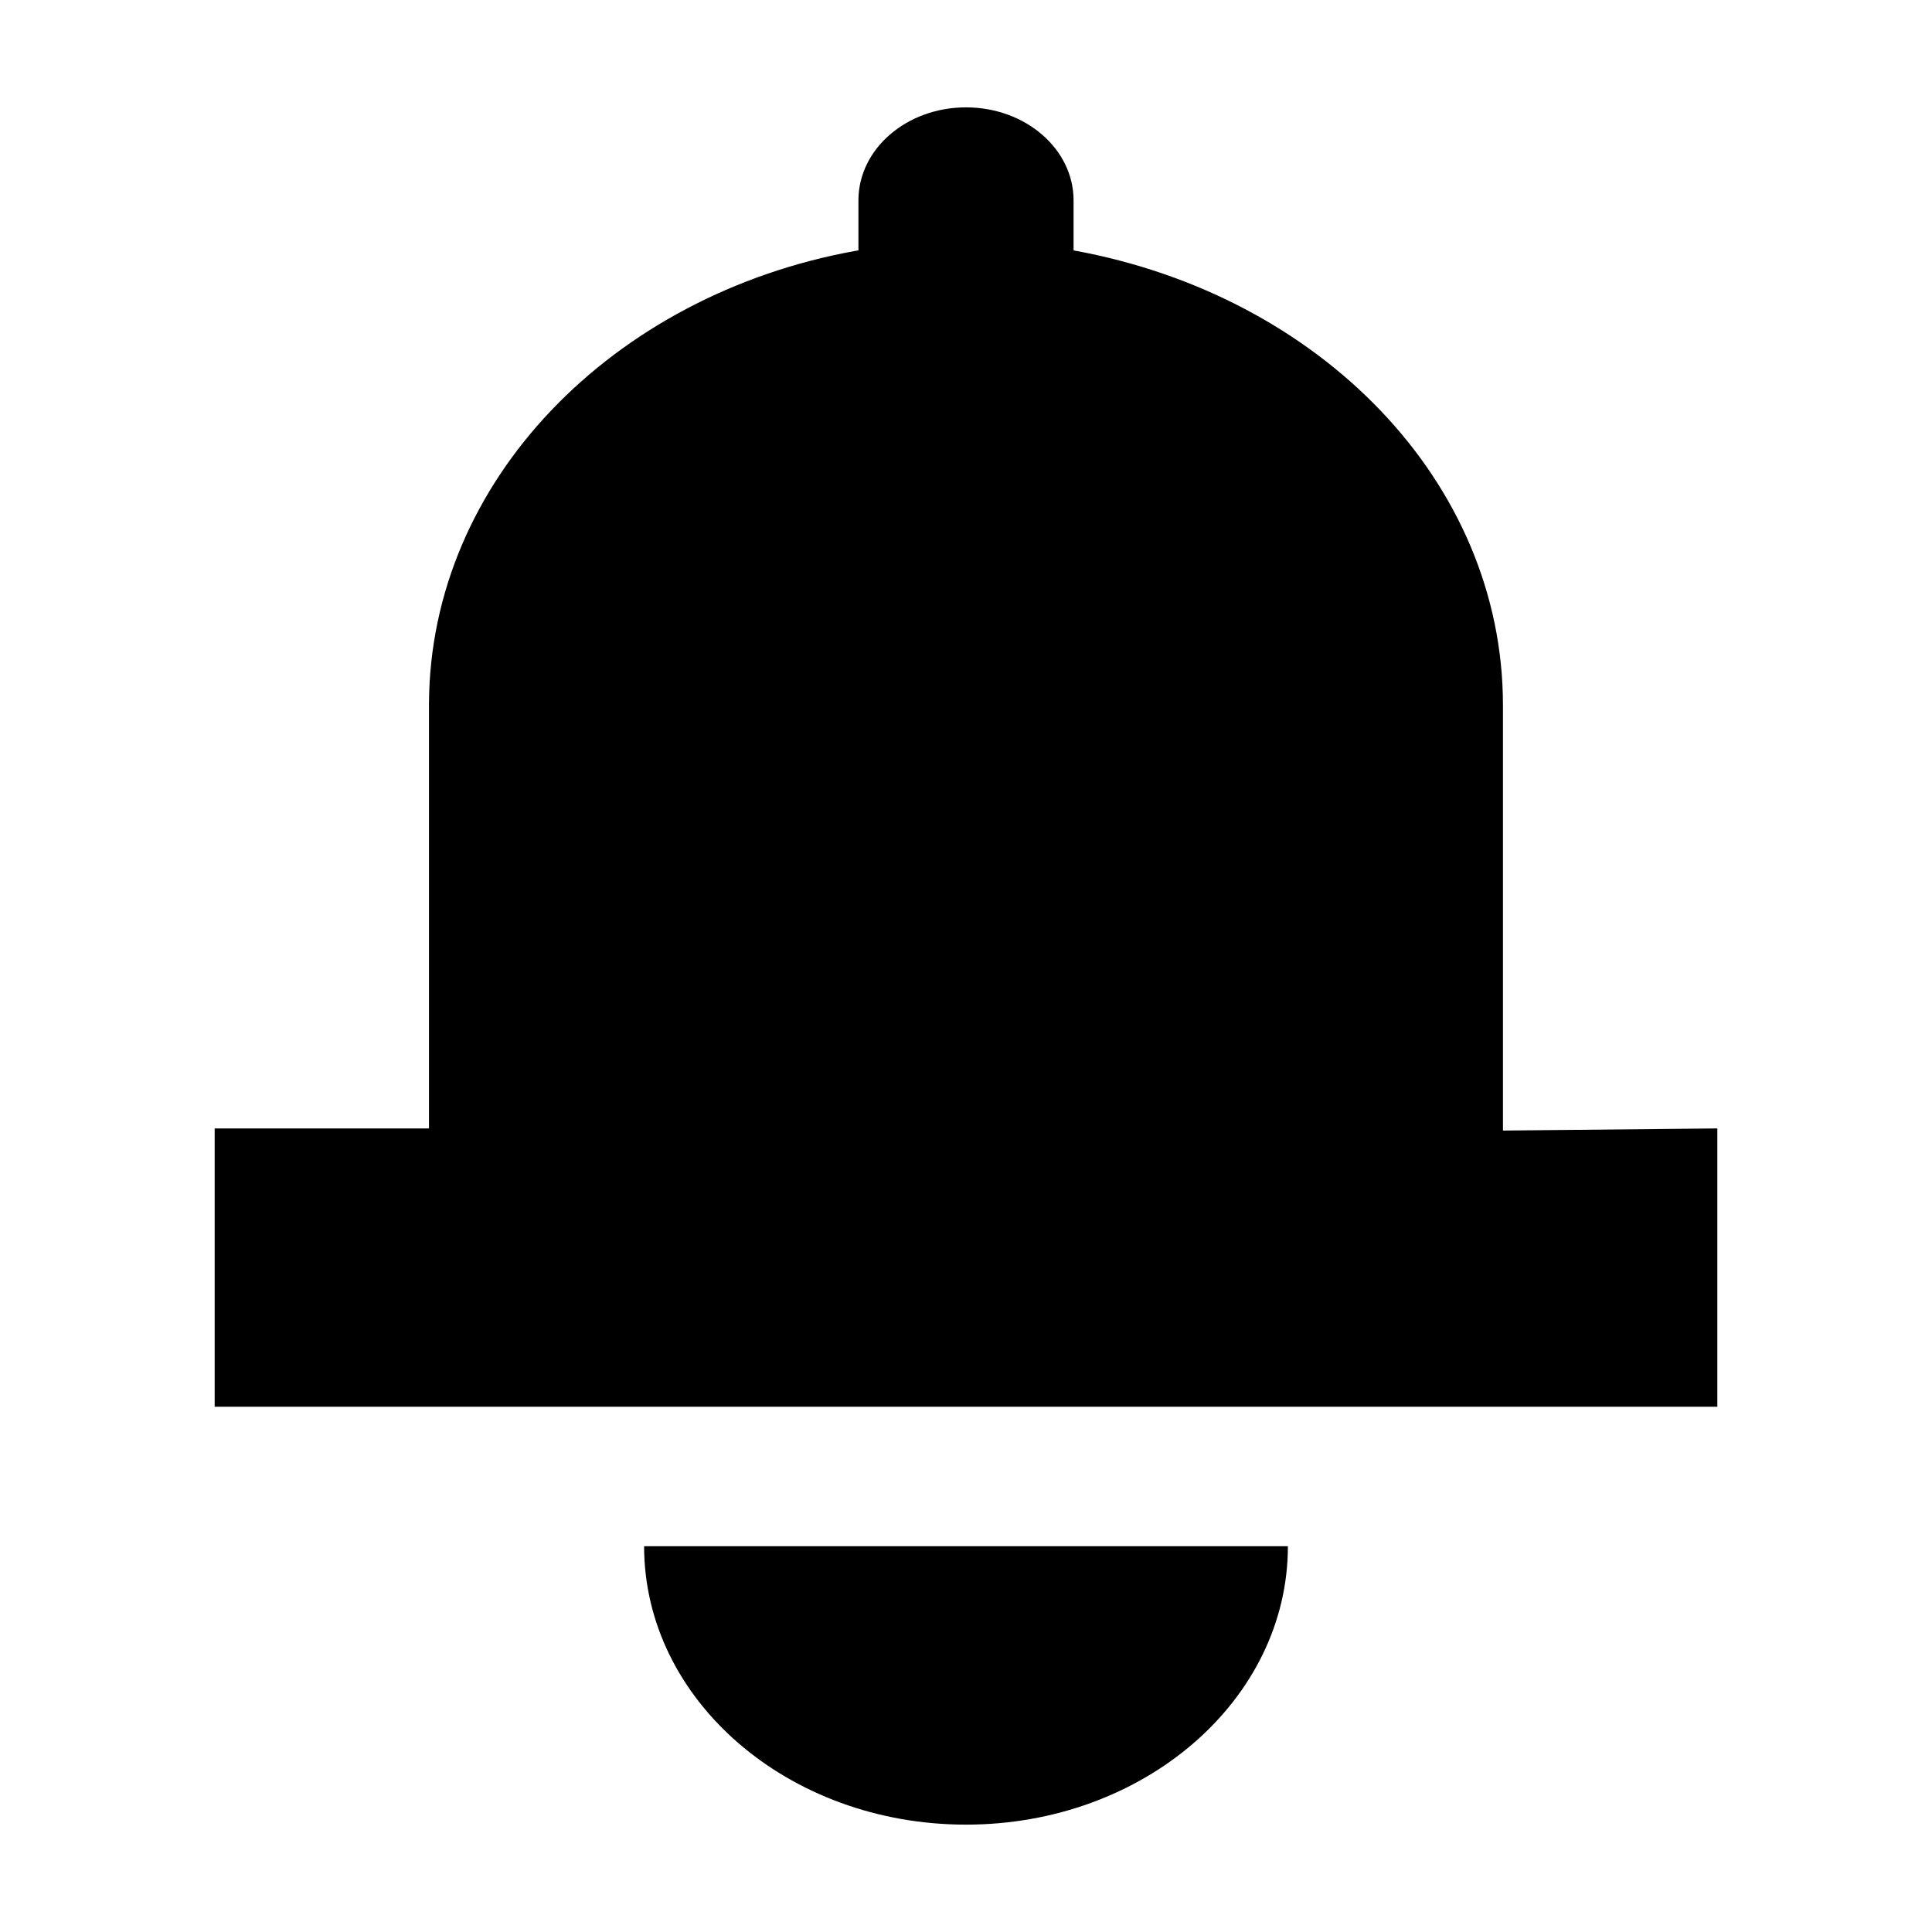
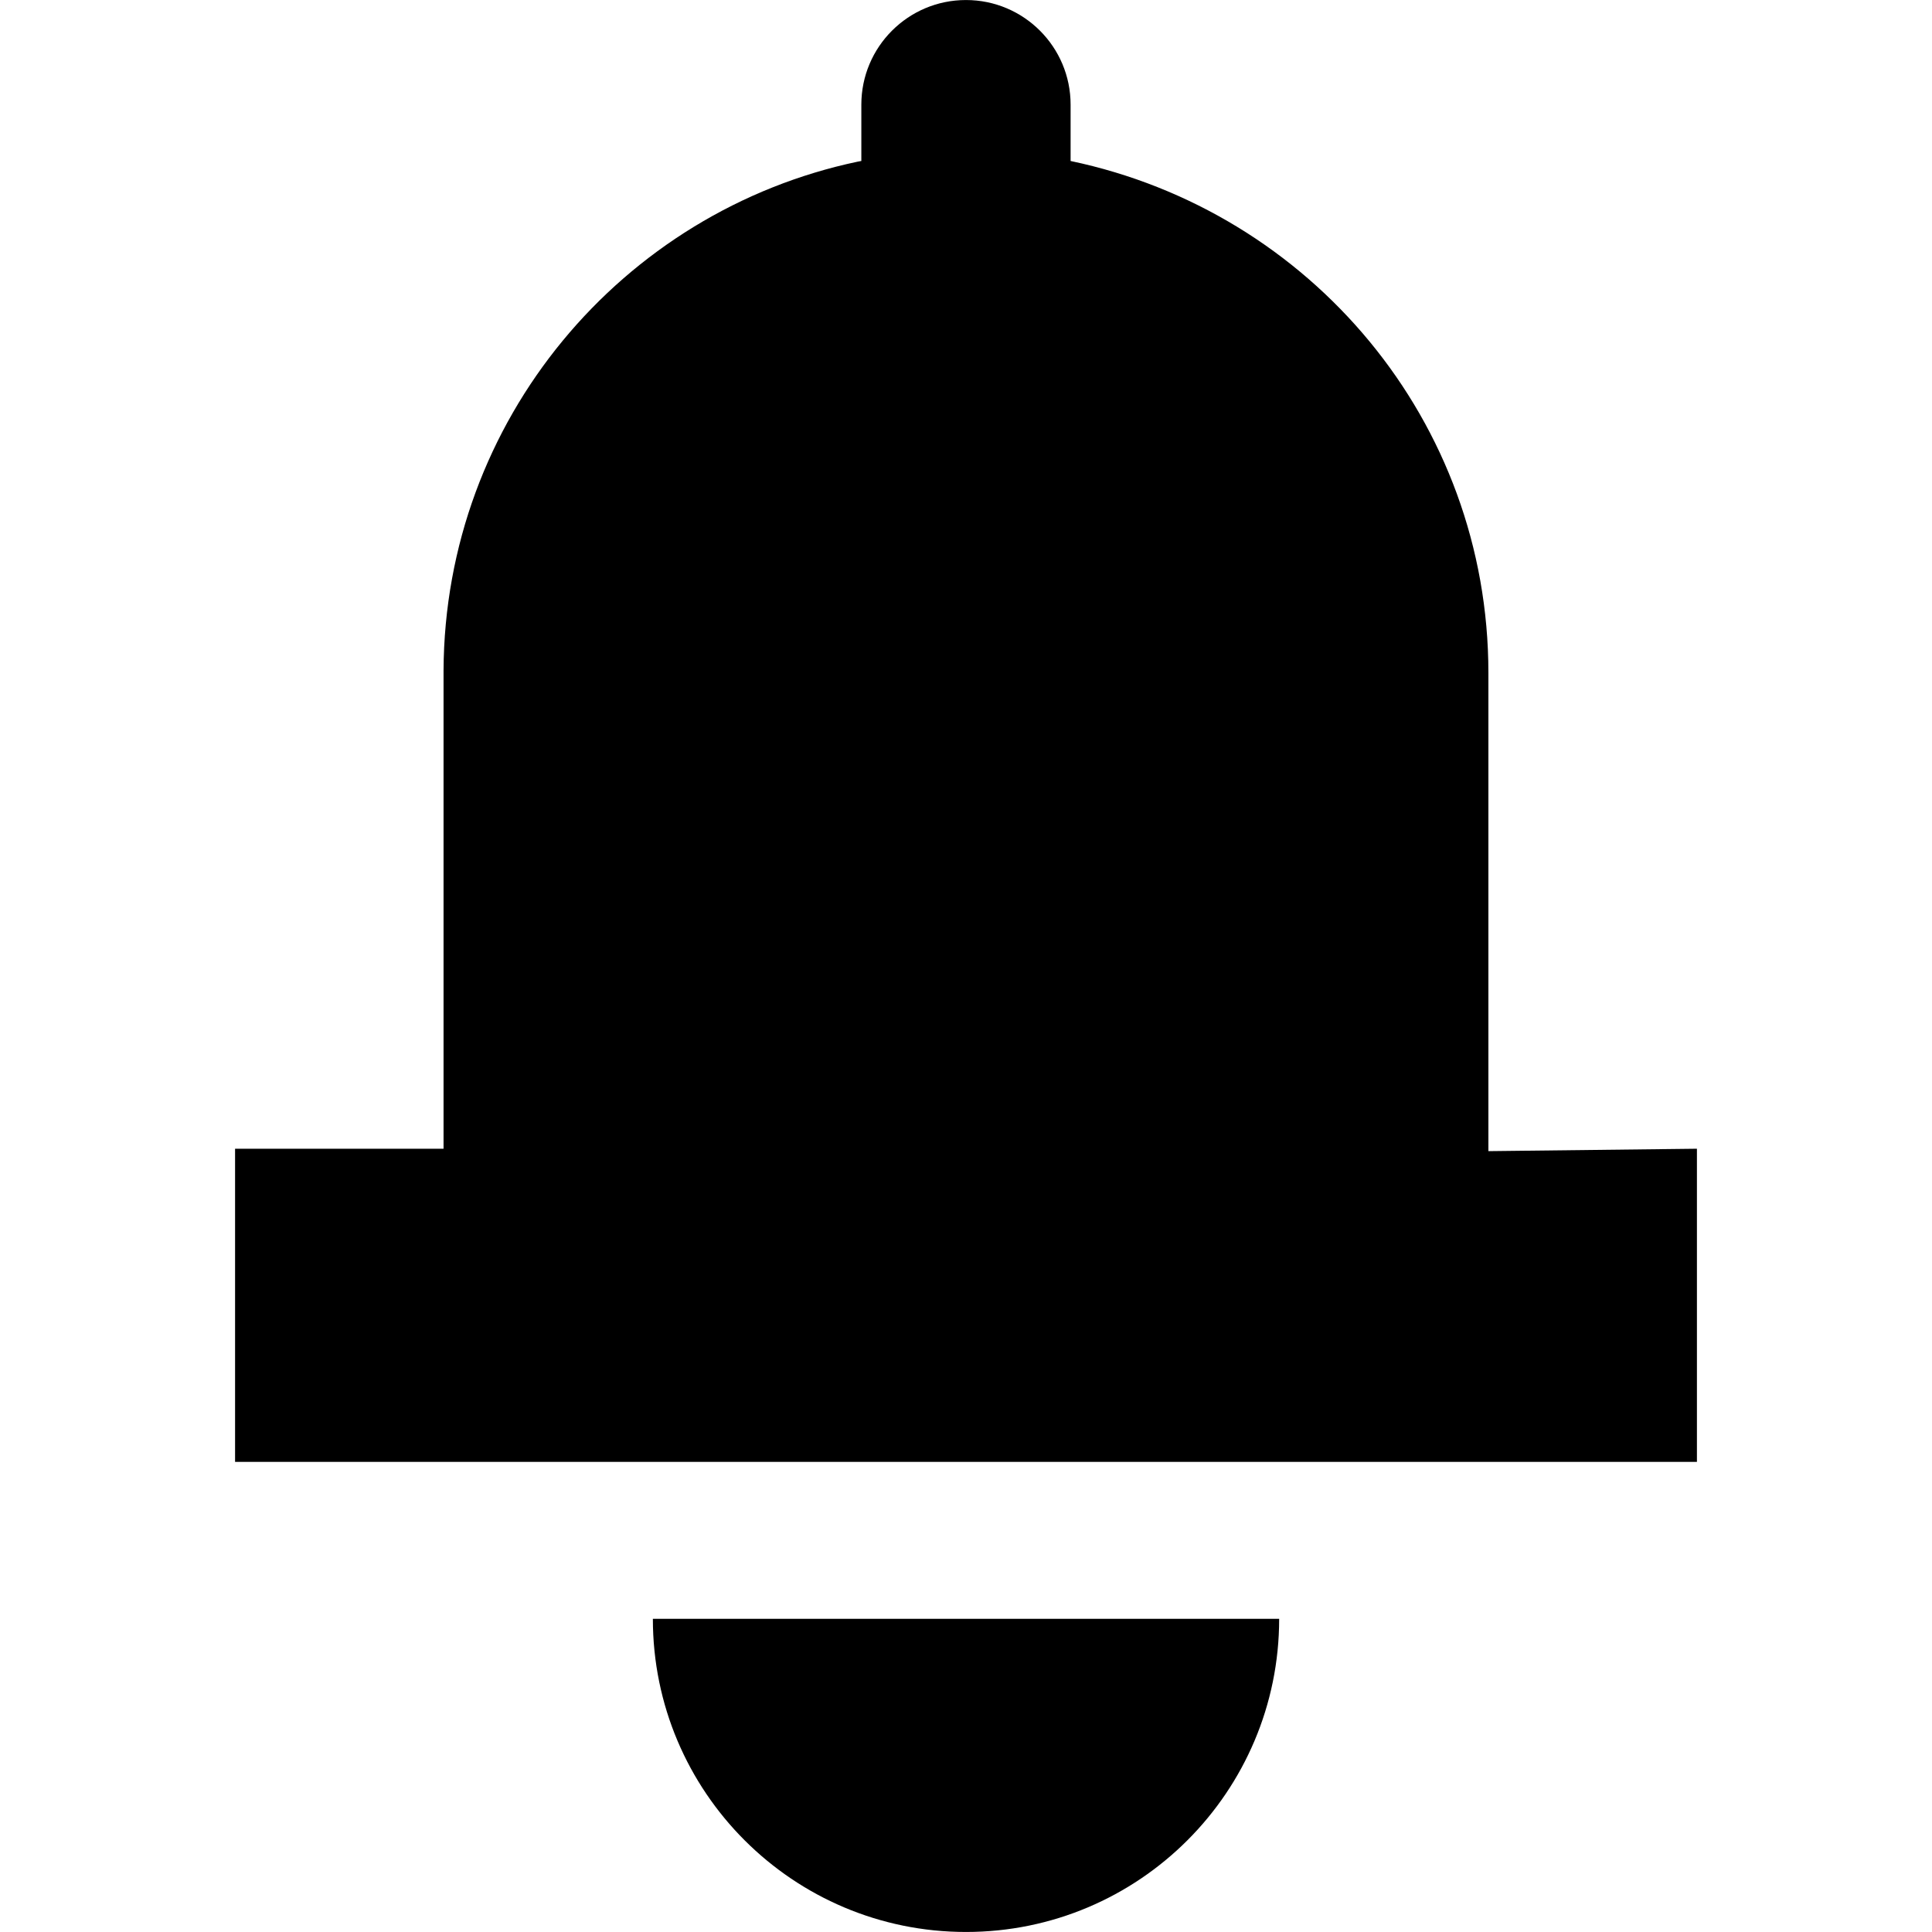
- <svg xmlns="http://www.w3.org/2000/svg" width="28" height="28" viewBox="0 0 28 28" fill="none">
-   <path d="M24.889 16.354V20.388H3.111V16.354H6.217V10.194C6.234 6.966 8.876 4.276 12.391 3.637L12.441 3.629V2.904C12.441 2.159 13.139 1.556 14 1.556C14.861 1.556 15.559 2.159 15.559 2.904V3.629C19.136 4.278 21.782 6.983 21.782 10.223V16.385L24.889 16.354ZM14 26.444C16.577 26.444 18.665 24.638 18.665 22.409H9.335C9.335 24.638 11.423 26.444 14 26.444Z" fill="currentColor" />
+ <svg fill="currentColor" viewBox="0 0 64 64" class="svg-icon" style="">
+   <path d="M56.213 38.053v10.374H7.787V38.053h6.906v-15.84c.038-8.3 5.912-15.216 13.728-16.86l.112-.02V3.467a3.466 3.466 0 0 1 6.932 0v1.866c7.954 1.668 13.84 8.624 13.84 16.956v15.844l6.908-.08ZM32 63.999c5.73 0 10.374-4.644 10.374-10.374H21.627c0 5.73 4.644 10.374 10.374 10.374H32Z" />
</svg>
